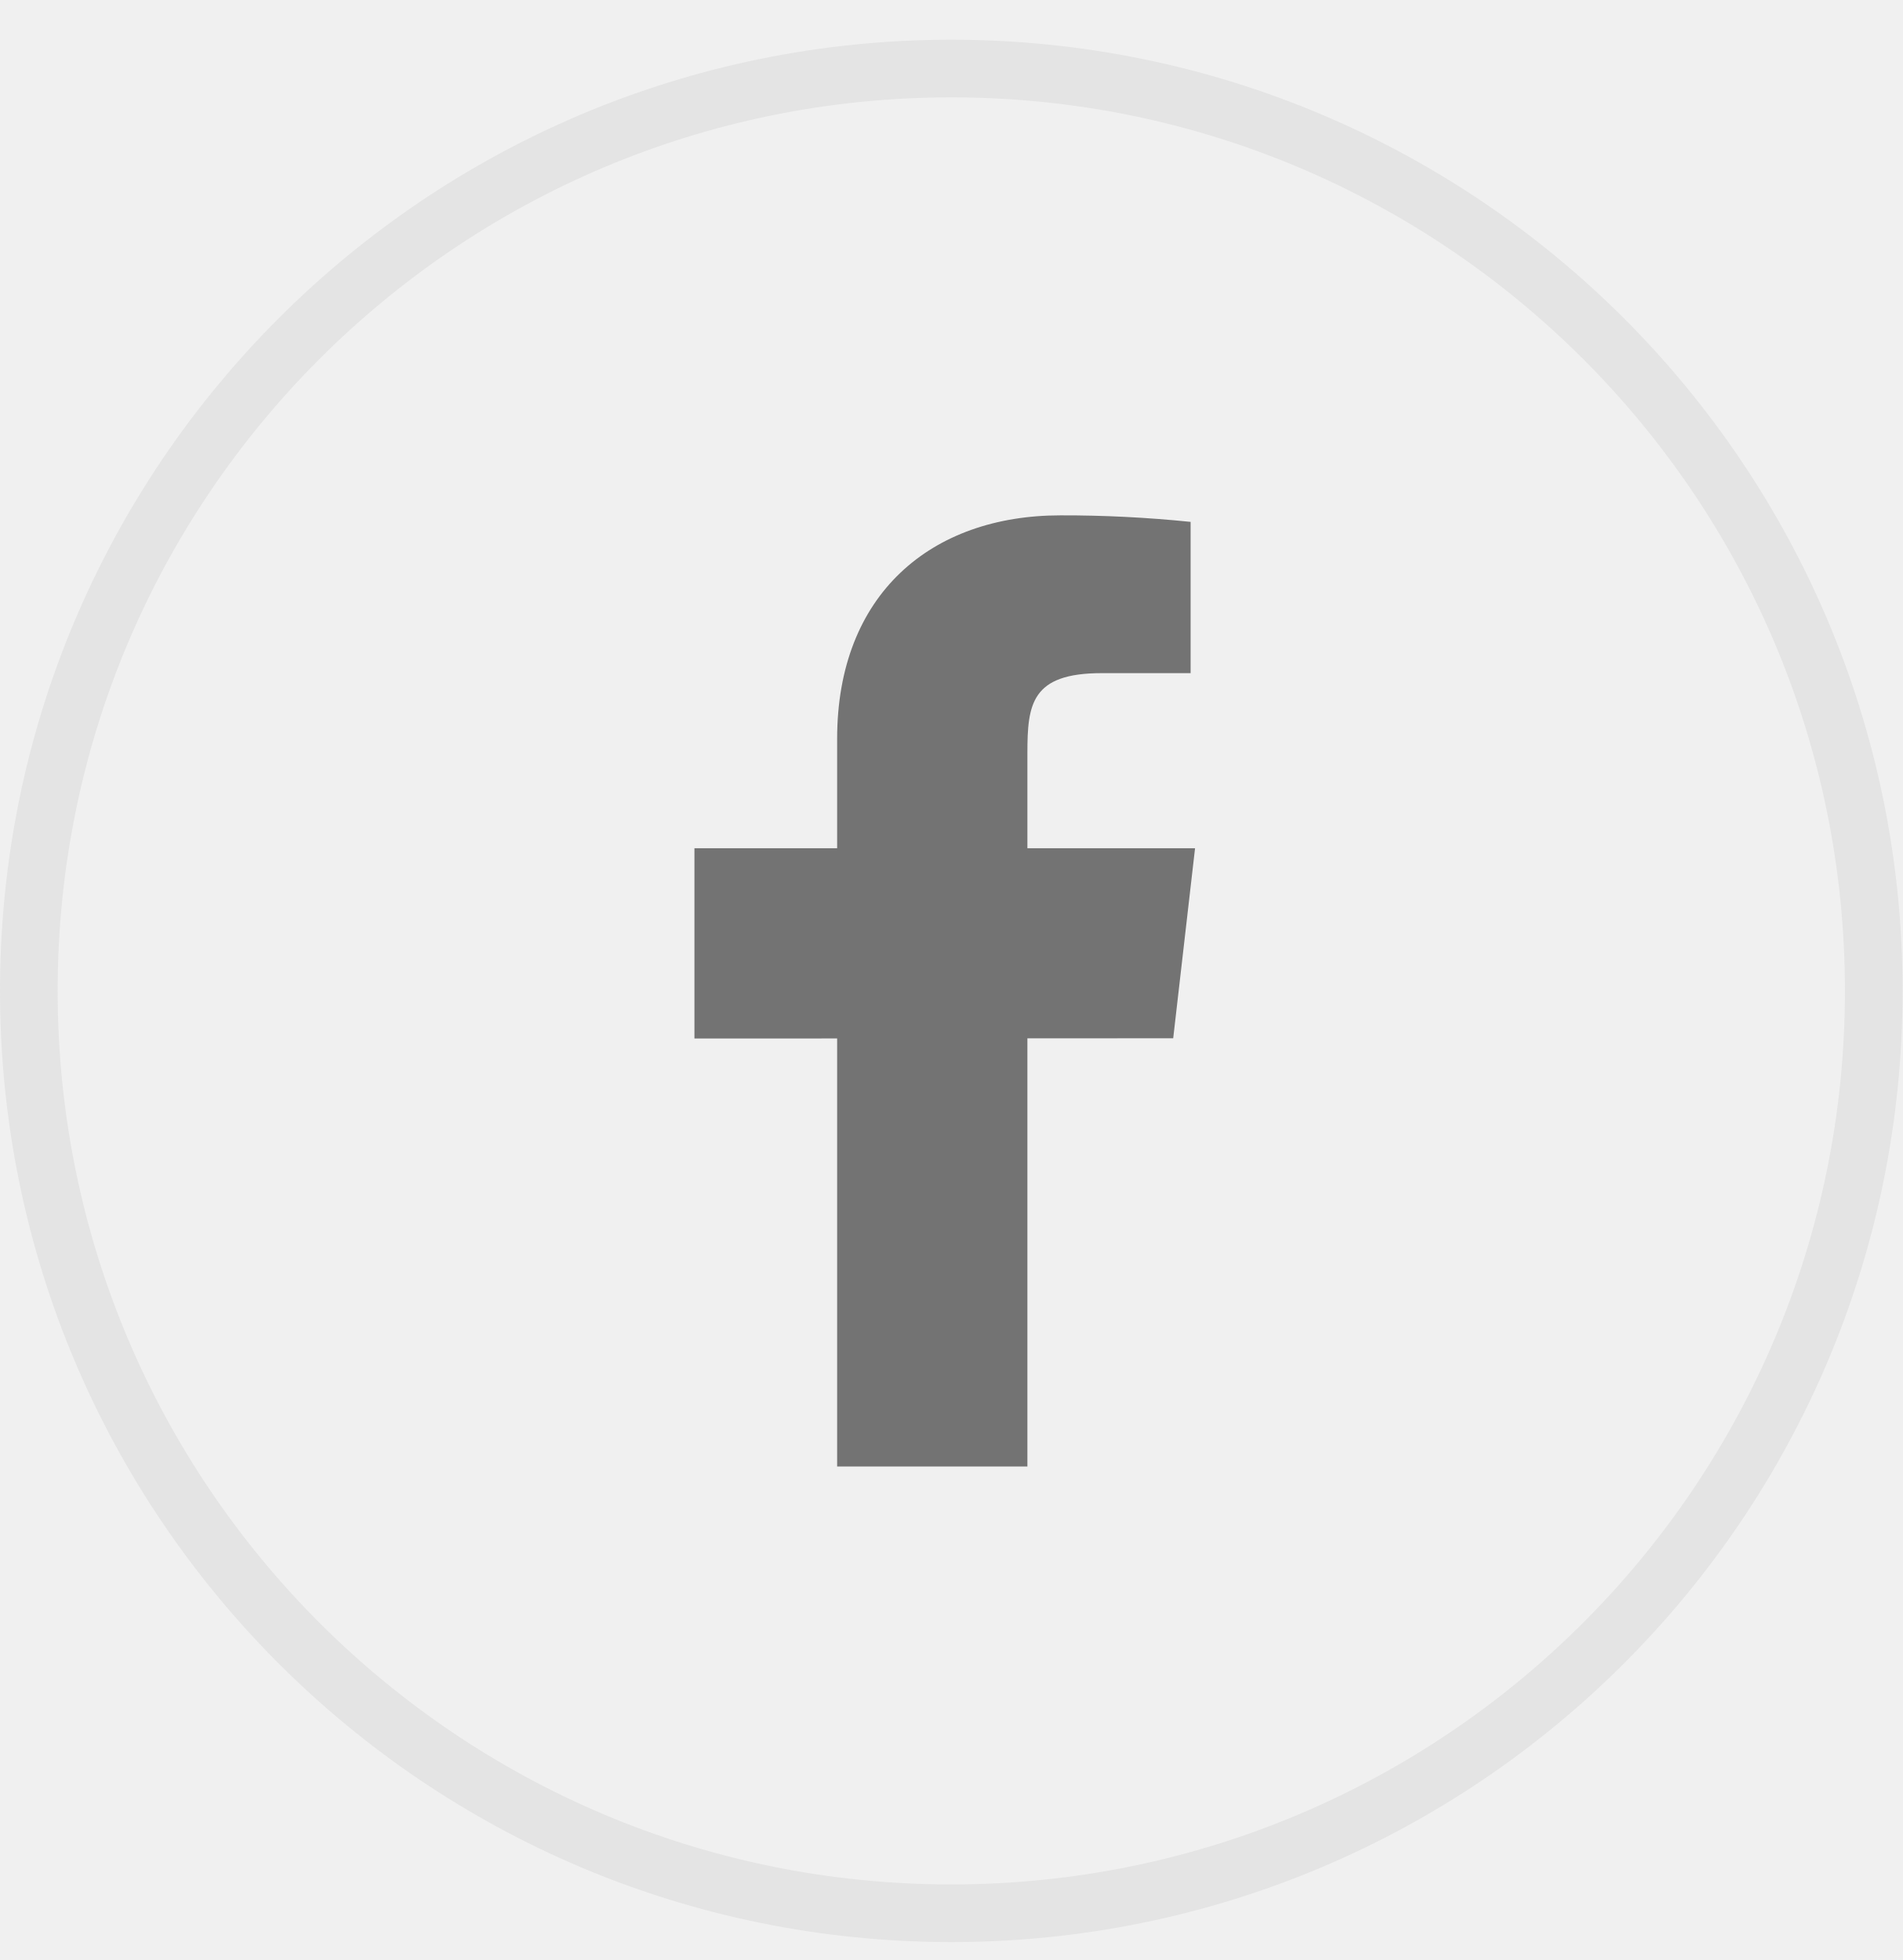
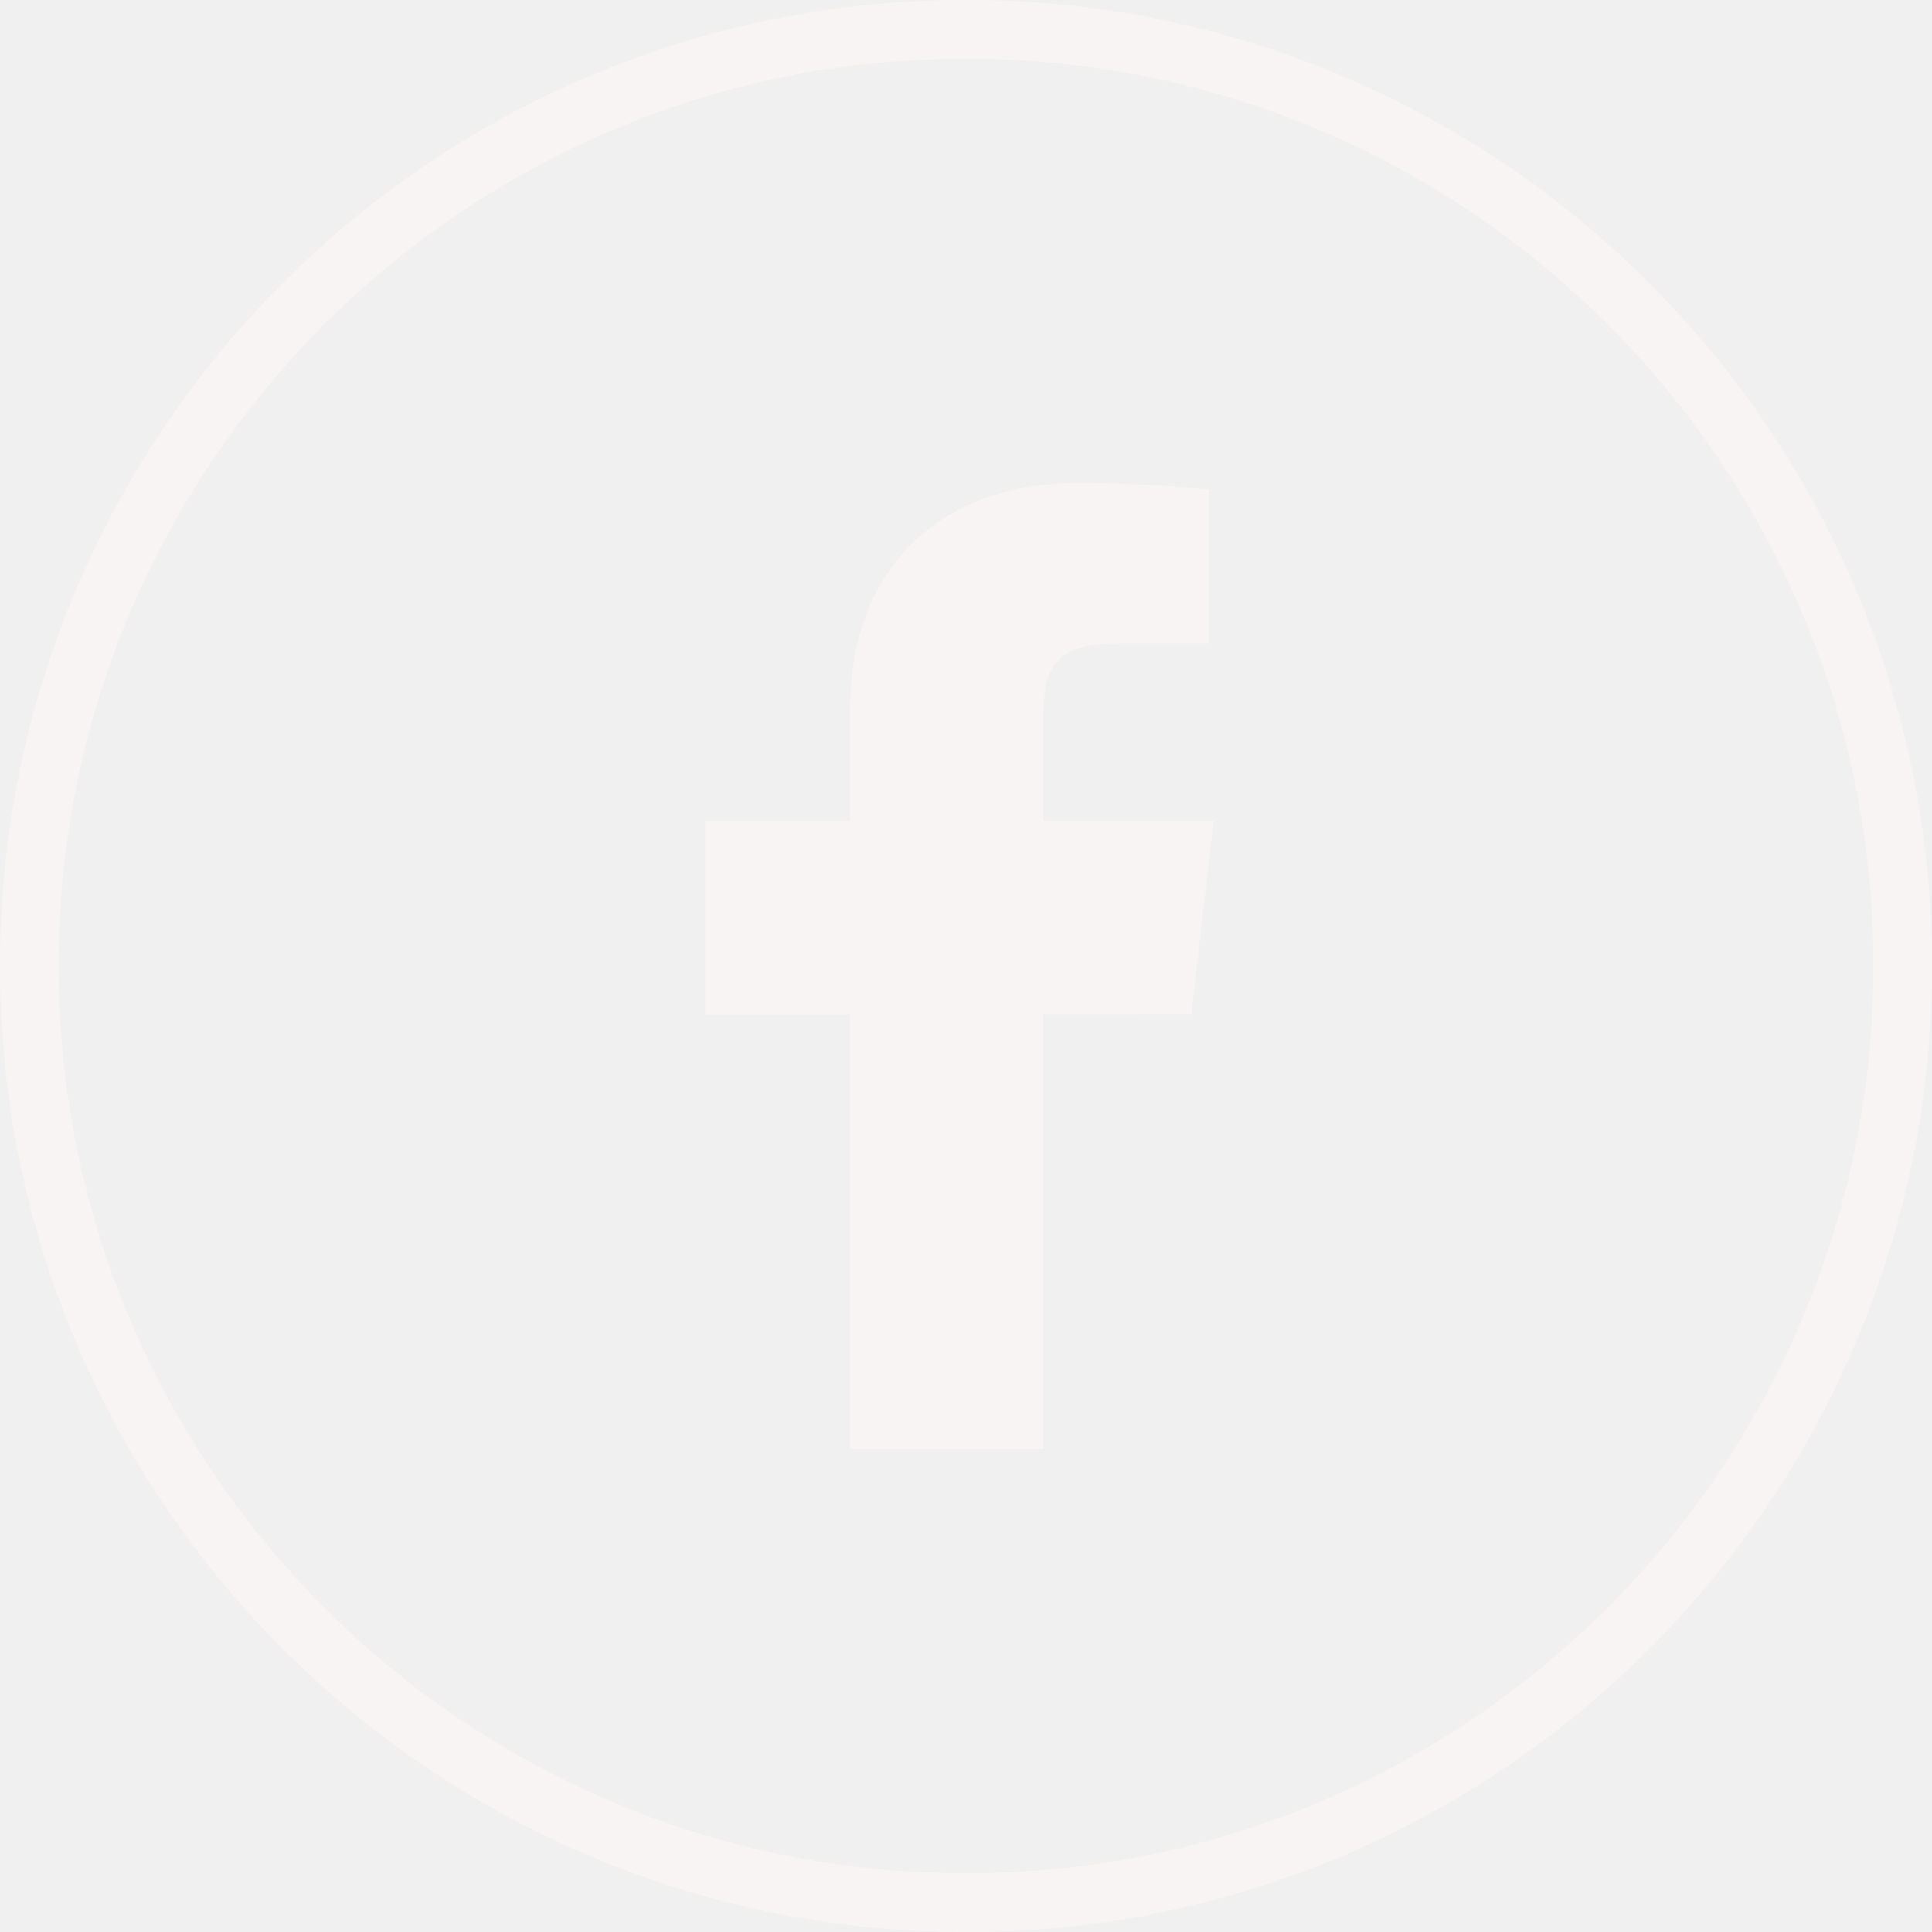
- <svg xmlns="http://www.w3.org/2000/svg" width="33" height="34" viewBox="0 0 33 34" fill="none">
-   <g clip-path="url(#clip0_448_788)">
-     <path d="M20.728 14.714H17.82V13.065C17.82 12.213 17.889 11.677 19.109 11.677H20.651V9.053C19.901 8.976 19.146 8.938 18.392 8.94C16.153 8.94 14.52 10.306 14.52 12.816V14.714H12.045V18.015L14.52 18.014V25.439H17.82V18.012L20.349 18.011L20.728 14.714Z" fill="#212121" fill-opacity="0.6" />
+ <svg xmlns="http://www.w3.org/2000/svg" width="33" height="33" viewBox="0 0 33 33" fill="none">
+   <g clip-path="url(#clip0_123_294)">
+     <path d="M20.728 14.025H17.82V12.375C17.82 11.524 17.889 10.987 19.109 10.987H20.651V8.364C19.901 8.286 19.146 8.248 18.392 8.25C16.153 8.25 14.52 9.617 14.52 12.127V14.025H12.045V17.325L14.52 17.324V24.75H17.82V17.323L20.349 17.322L20.728 14.025Z" fill="#F9F4F4" />
  </g>
-   <rect x="0.5" y="1.189" width="32" height="32" rx="16" stroke="#E4E4E4" />
+   <rect x="0.5" y="0.5" width="32" height="32" rx="16" stroke="#F9F4F4" />
  <defs>
-     <clipPath id="clip0_448_788">
-       <rect y="0.689" width="33" height="33" rx="16.5" fill="white" />
+     <clipPath id="clip0_123_294">
+       <rect width="33" height="33" rx="16.5" fill="white" />
    </clipPath>
  </defs>
</svg>
